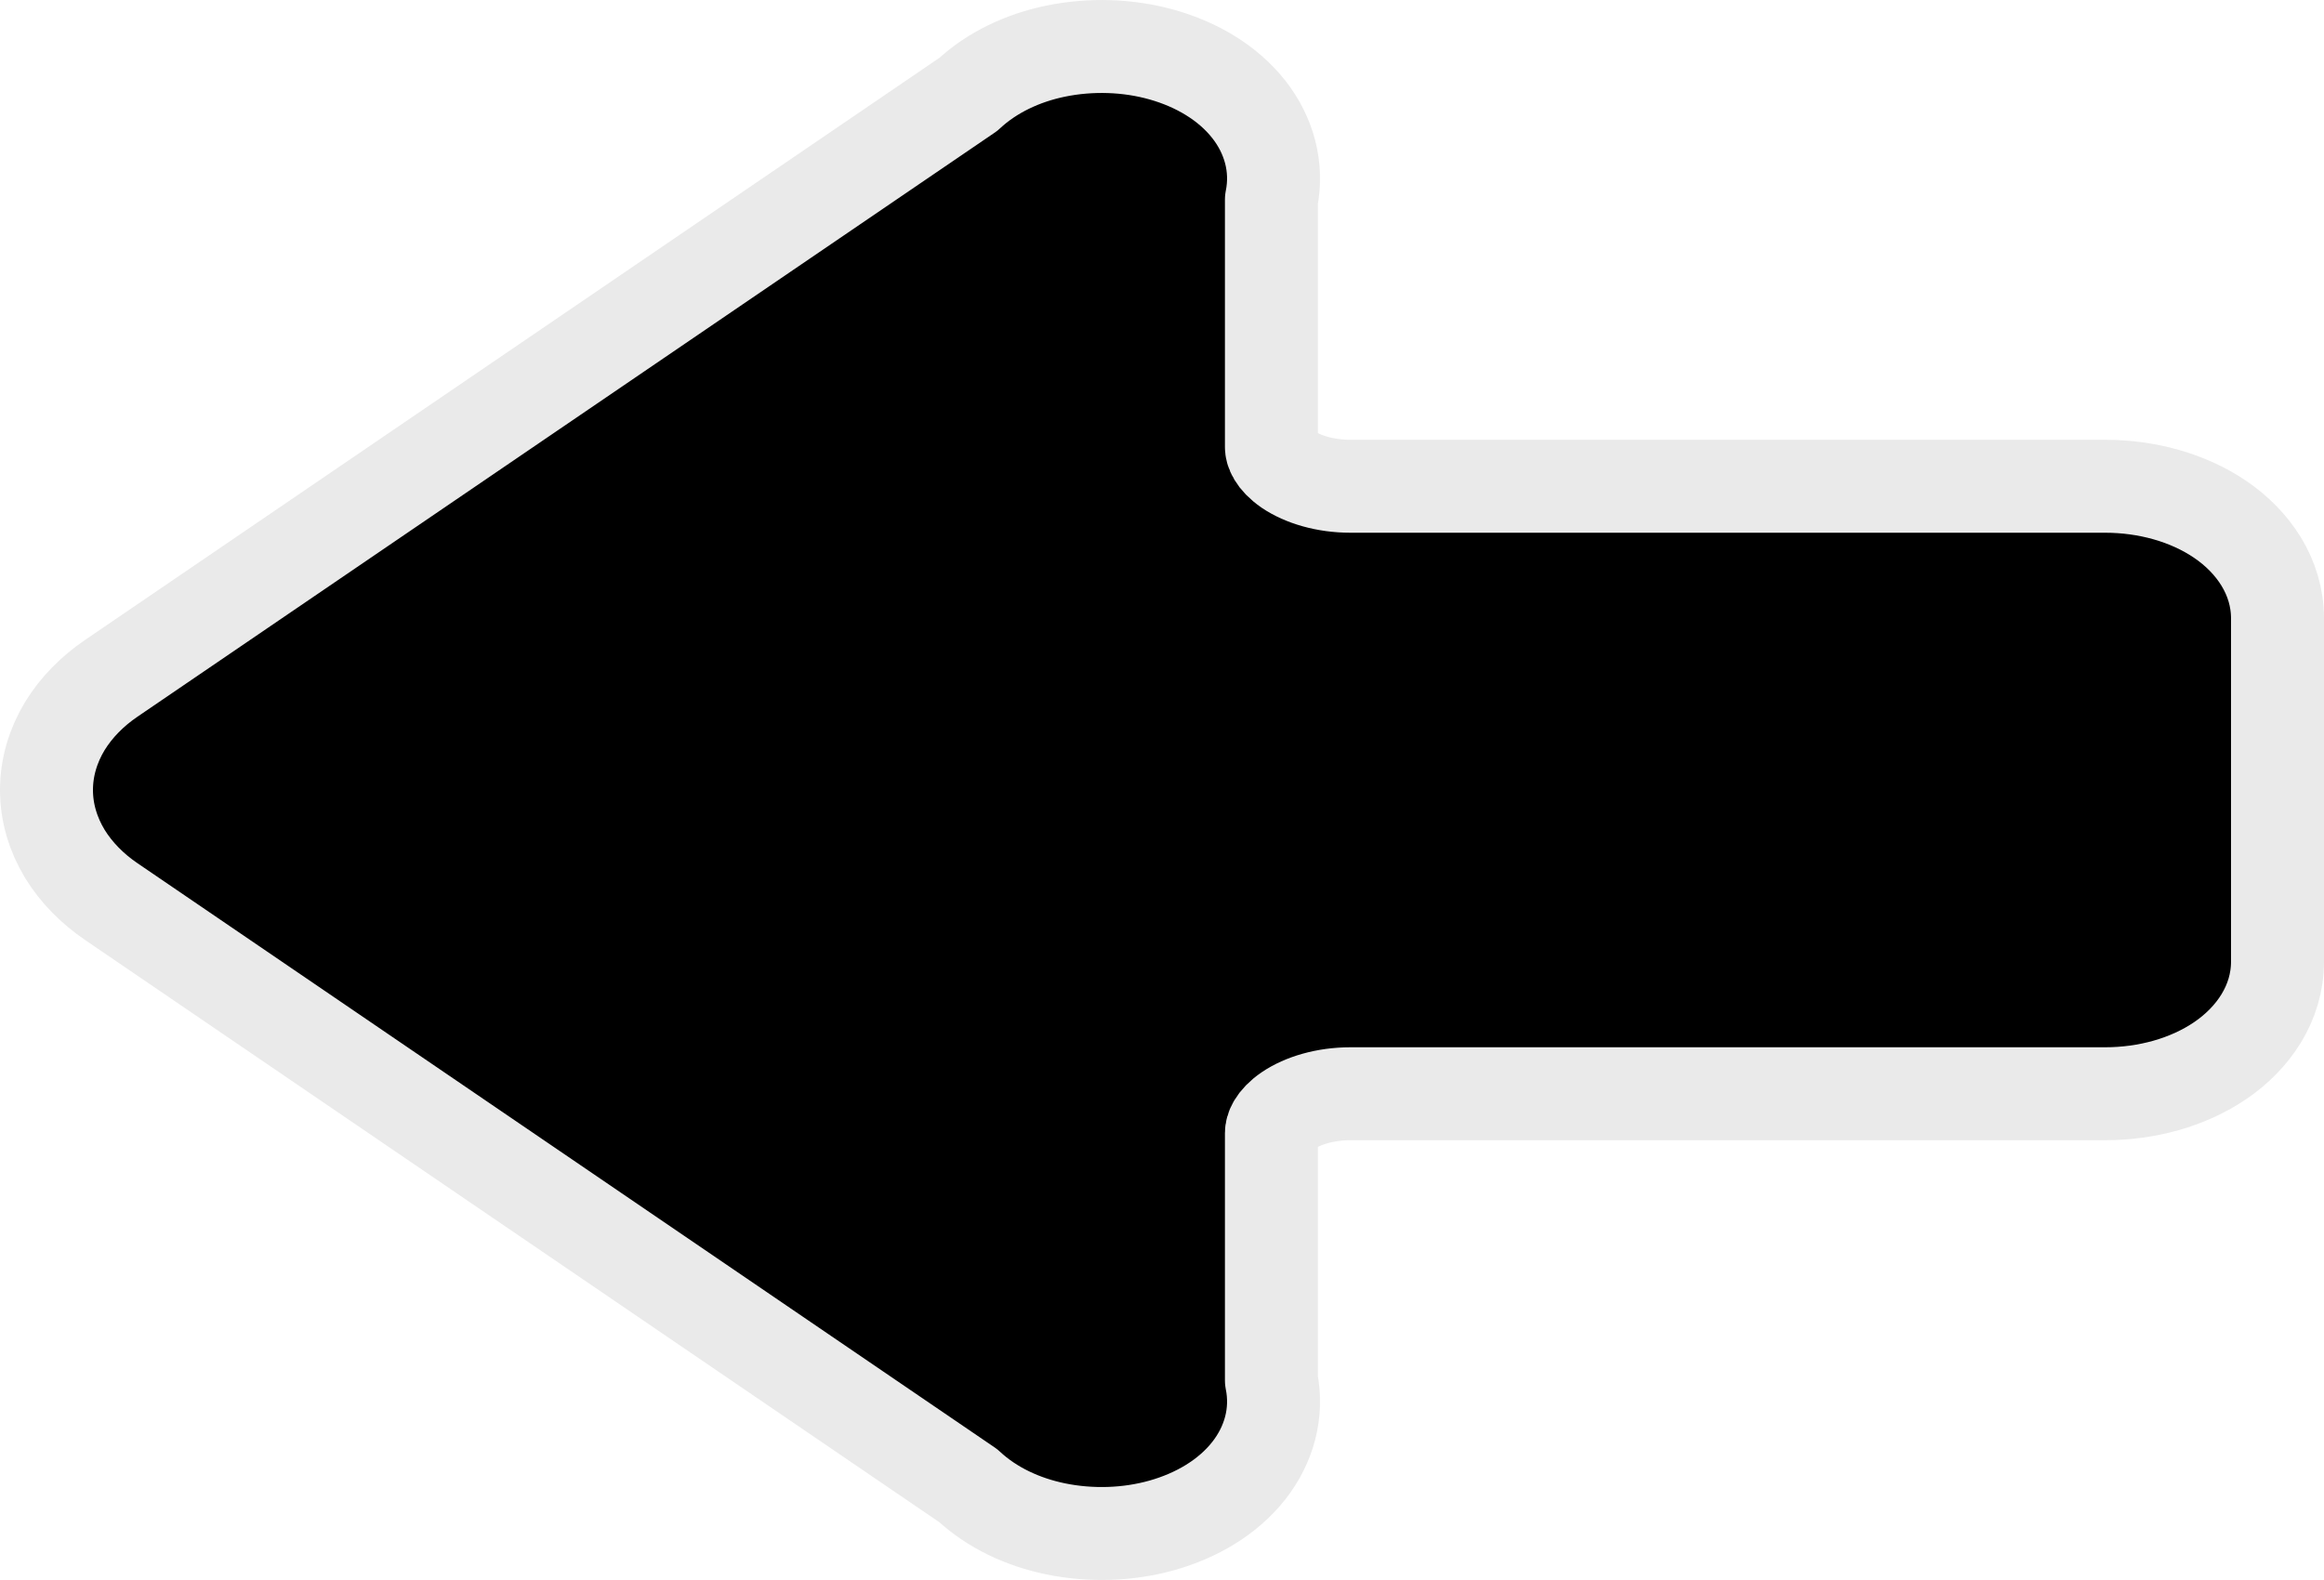
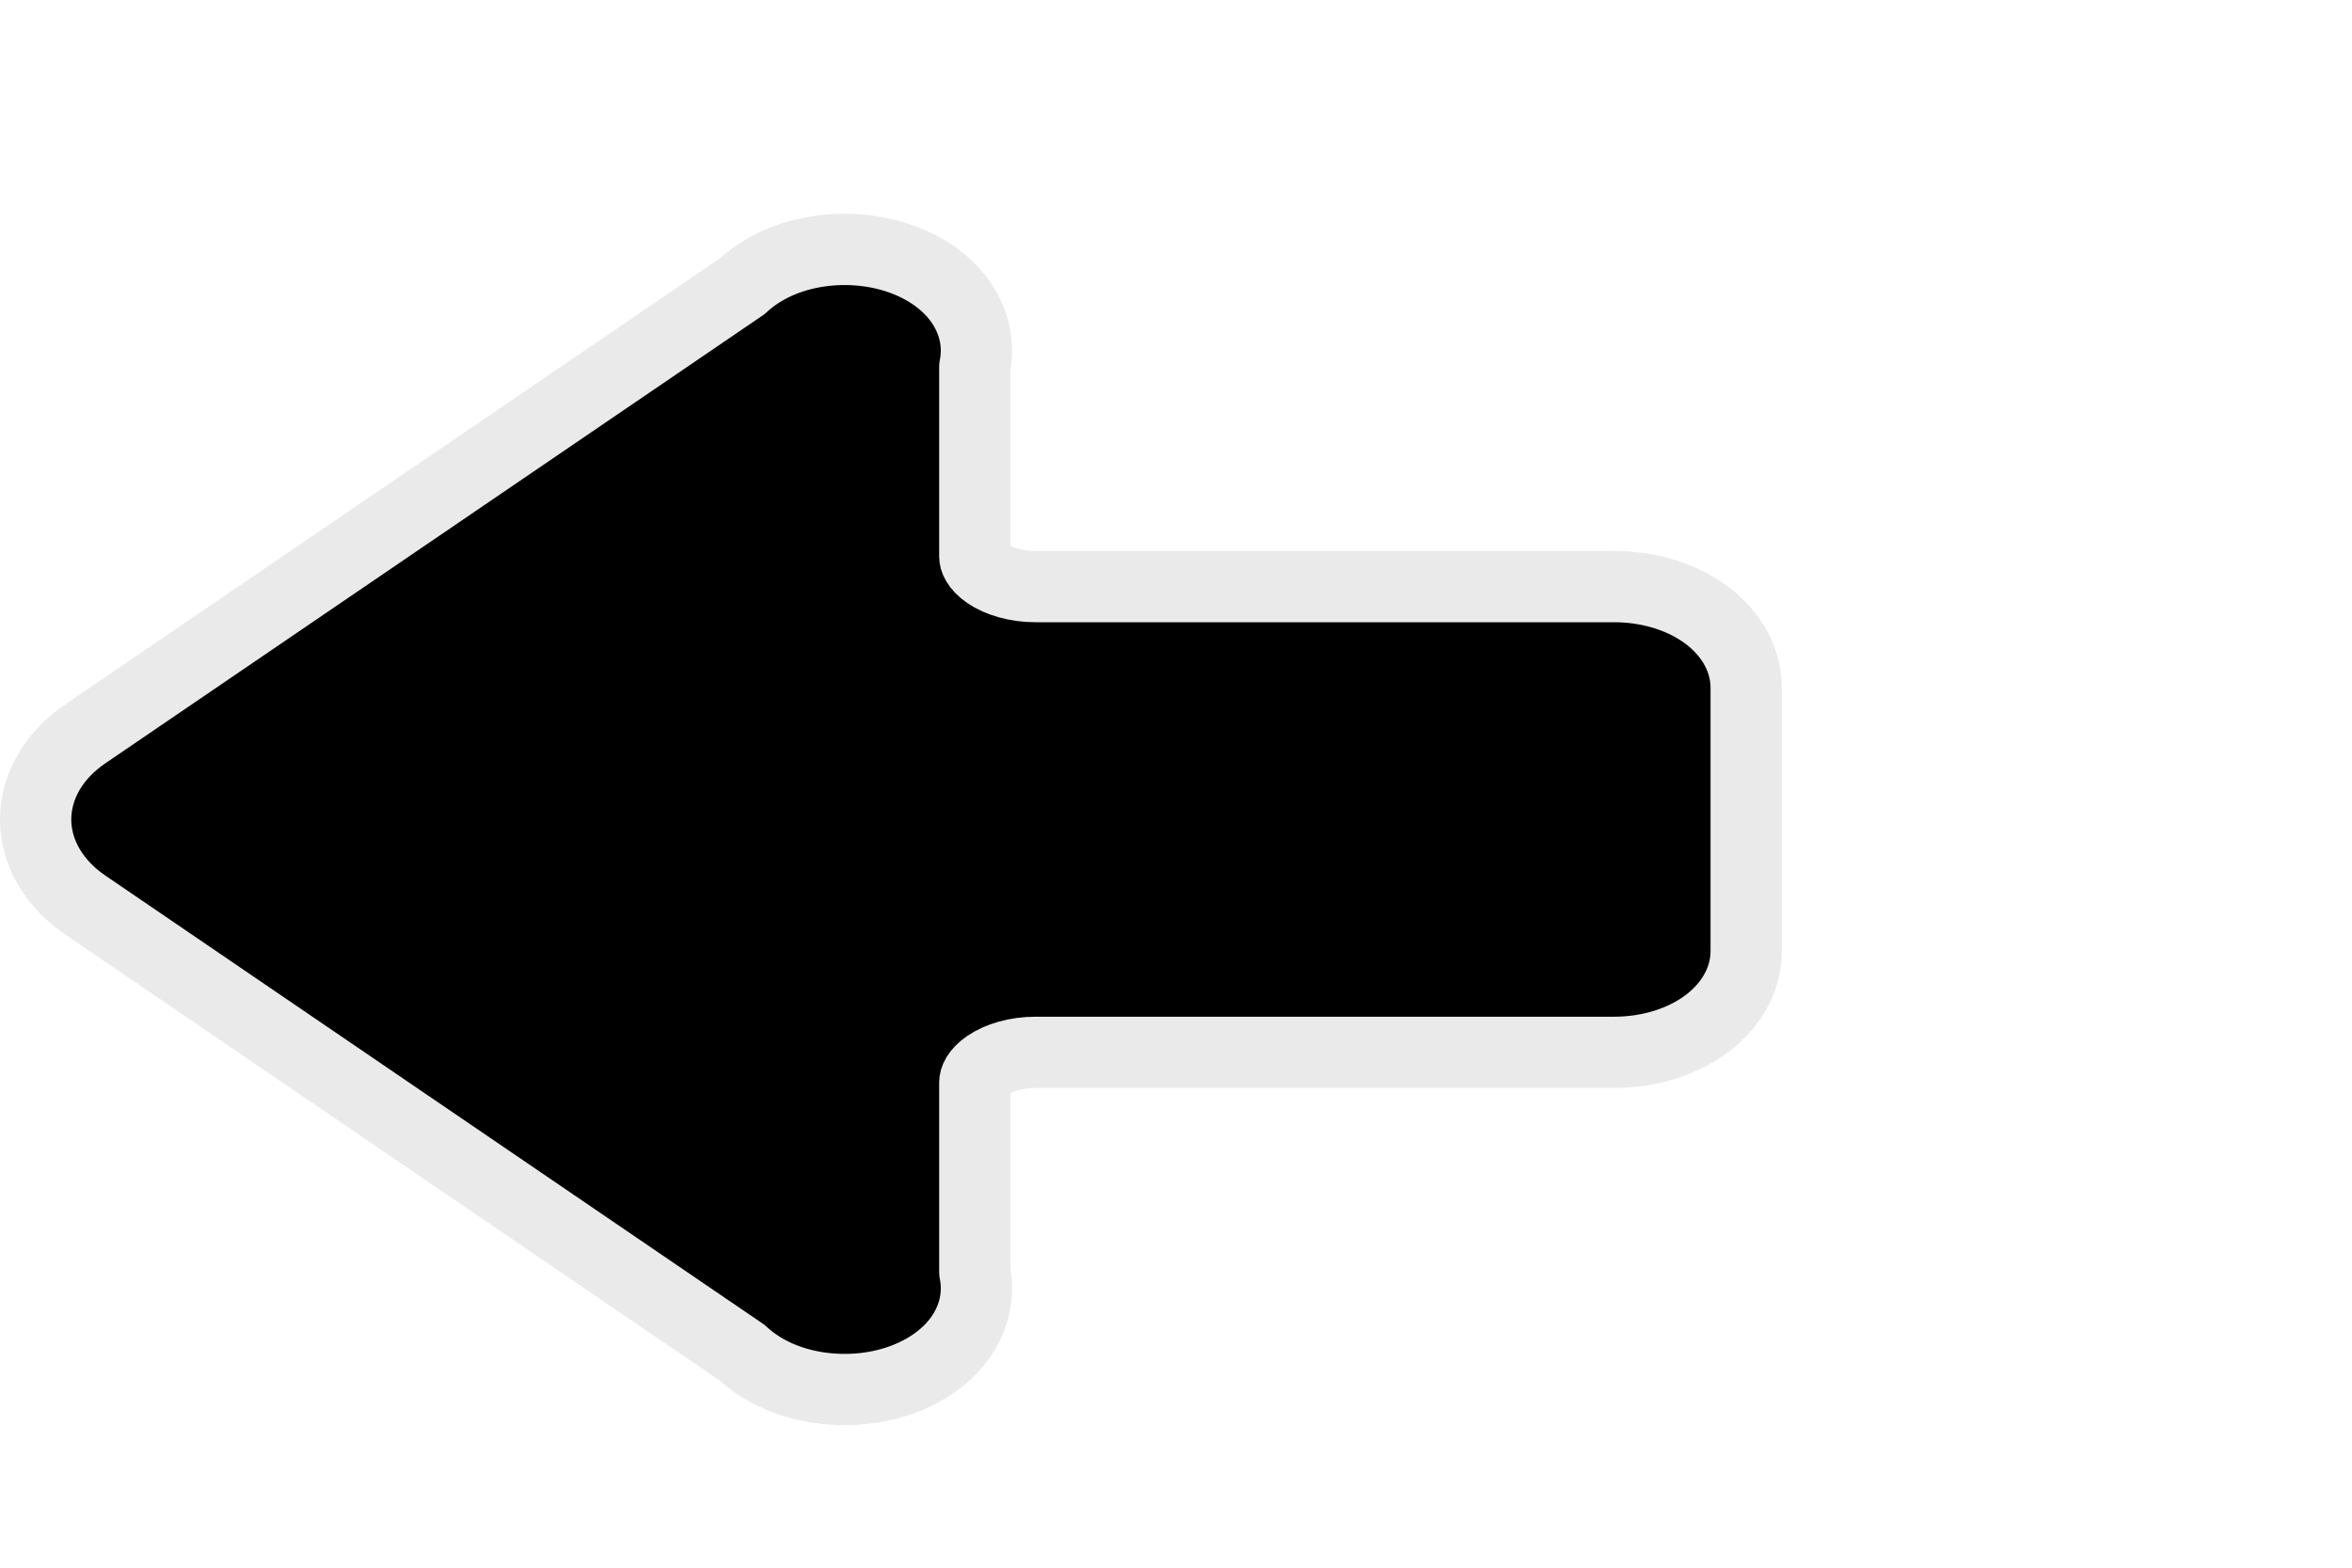
- <svg xmlns="http://www.w3.org/2000/svg" width="25" height="17" viewBox="0 0 25 17" fill="none">
-   <path d="M12.503 16.411C12.136 16.515 11.733 16.527 11.357 16.45C11.005 16.378 10.671 16.223 10.417 15.986L1.196 9.7C0.995 9.563 0.822 9.39 0.697 9.186C0.572 8.979 0.5 8.745 0.5 8.5C0.5 8.255 0.572 8.02 0.697 7.813C0.822 7.609 0.995 7.436 1.196 7.299L10.417 1.015C10.671 0.778 11.005 0.622 11.357 0.55C11.733 0.473 12.136 0.485 12.503 0.589C12.867 0.692 13.206 0.887 13.434 1.177C13.651 1.453 13.748 1.798 13.677 2.148L13.677 4.811C13.677 4.848 13.699 4.943 13.854 5.05C14.012 5.157 14.254 5.232 14.529 5.232L22.648 5.232C23.089 5.232 23.536 5.351 23.886 5.59C24.237 5.829 24.5 6.203 24.5 6.655L24.5 10.345C24.5 10.797 24.237 11.171 23.886 11.41C23.536 11.649 23.089 11.768 22.648 11.768L14.529 11.768C14.254 11.768 14.012 11.843 13.854 11.95C13.699 12.056 13.677 12.152 13.677 12.189L13.677 14.852C13.748 15.203 13.651 15.547 13.434 15.823C13.206 16.113 12.867 16.308 12.503 16.411Z" fill="black" stroke="#EAEAEA" stroke-linecap="round" stroke-linejoin="round" />
+ <svg xmlns="http://www.w3.org/2000/svg" width="33" height="22" viewBox="0 0 33 22" fill="none">
+   <path d="M12.503 19.411C12.136 19.515 11.733 19.527 11.357 19.45C11.005 19.378 10.671 19.223 10.417 18.986L1.196 12.7C0.995 12.563 0.822 12.39 0.697 12.185C0.572 11.979 0.5 11.745 0.5 11.5C0.5 11.255 0.572 11.02 0.697 10.813C0.822 10.608 0.995 10.436 1.196 10.299L10.417 4.015C10.671 3.778 11.005 3.622 11.357 3.55C11.733 3.473 12.136 3.485 12.503 3.589C12.867 3.692 13.206 3.887 13.434 4.177C13.651 4.453 13.748 4.798 13.677 5.148L13.677 7.811C13.677 7.848 13.699 7.943 13.854 8.05C14.012 8.157 14.254 8.232 14.529 8.232L22.648 8.232C23.089 8.232 23.536 8.351 23.886 8.59C24.237 8.829 24.5 9.203 24.5 9.655L24.5 13.345C24.5 13.797 24.237 14.171 23.886 14.41C23.536 14.649 23.089 14.768 22.648 14.768L14.529 14.768C14.254 14.768 14.012 14.843 13.854 14.95C13.699 15.056 13.677 15.152 13.677 15.189L13.677 17.852C13.748 18.203 13.651 18.547 13.434 18.823C13.206 19.113 12.867 19.308 12.503 19.411Z" fill="black" stroke="#EAEAEA" stroke-linecap="round" stroke-linejoin="round" />
</svg>
